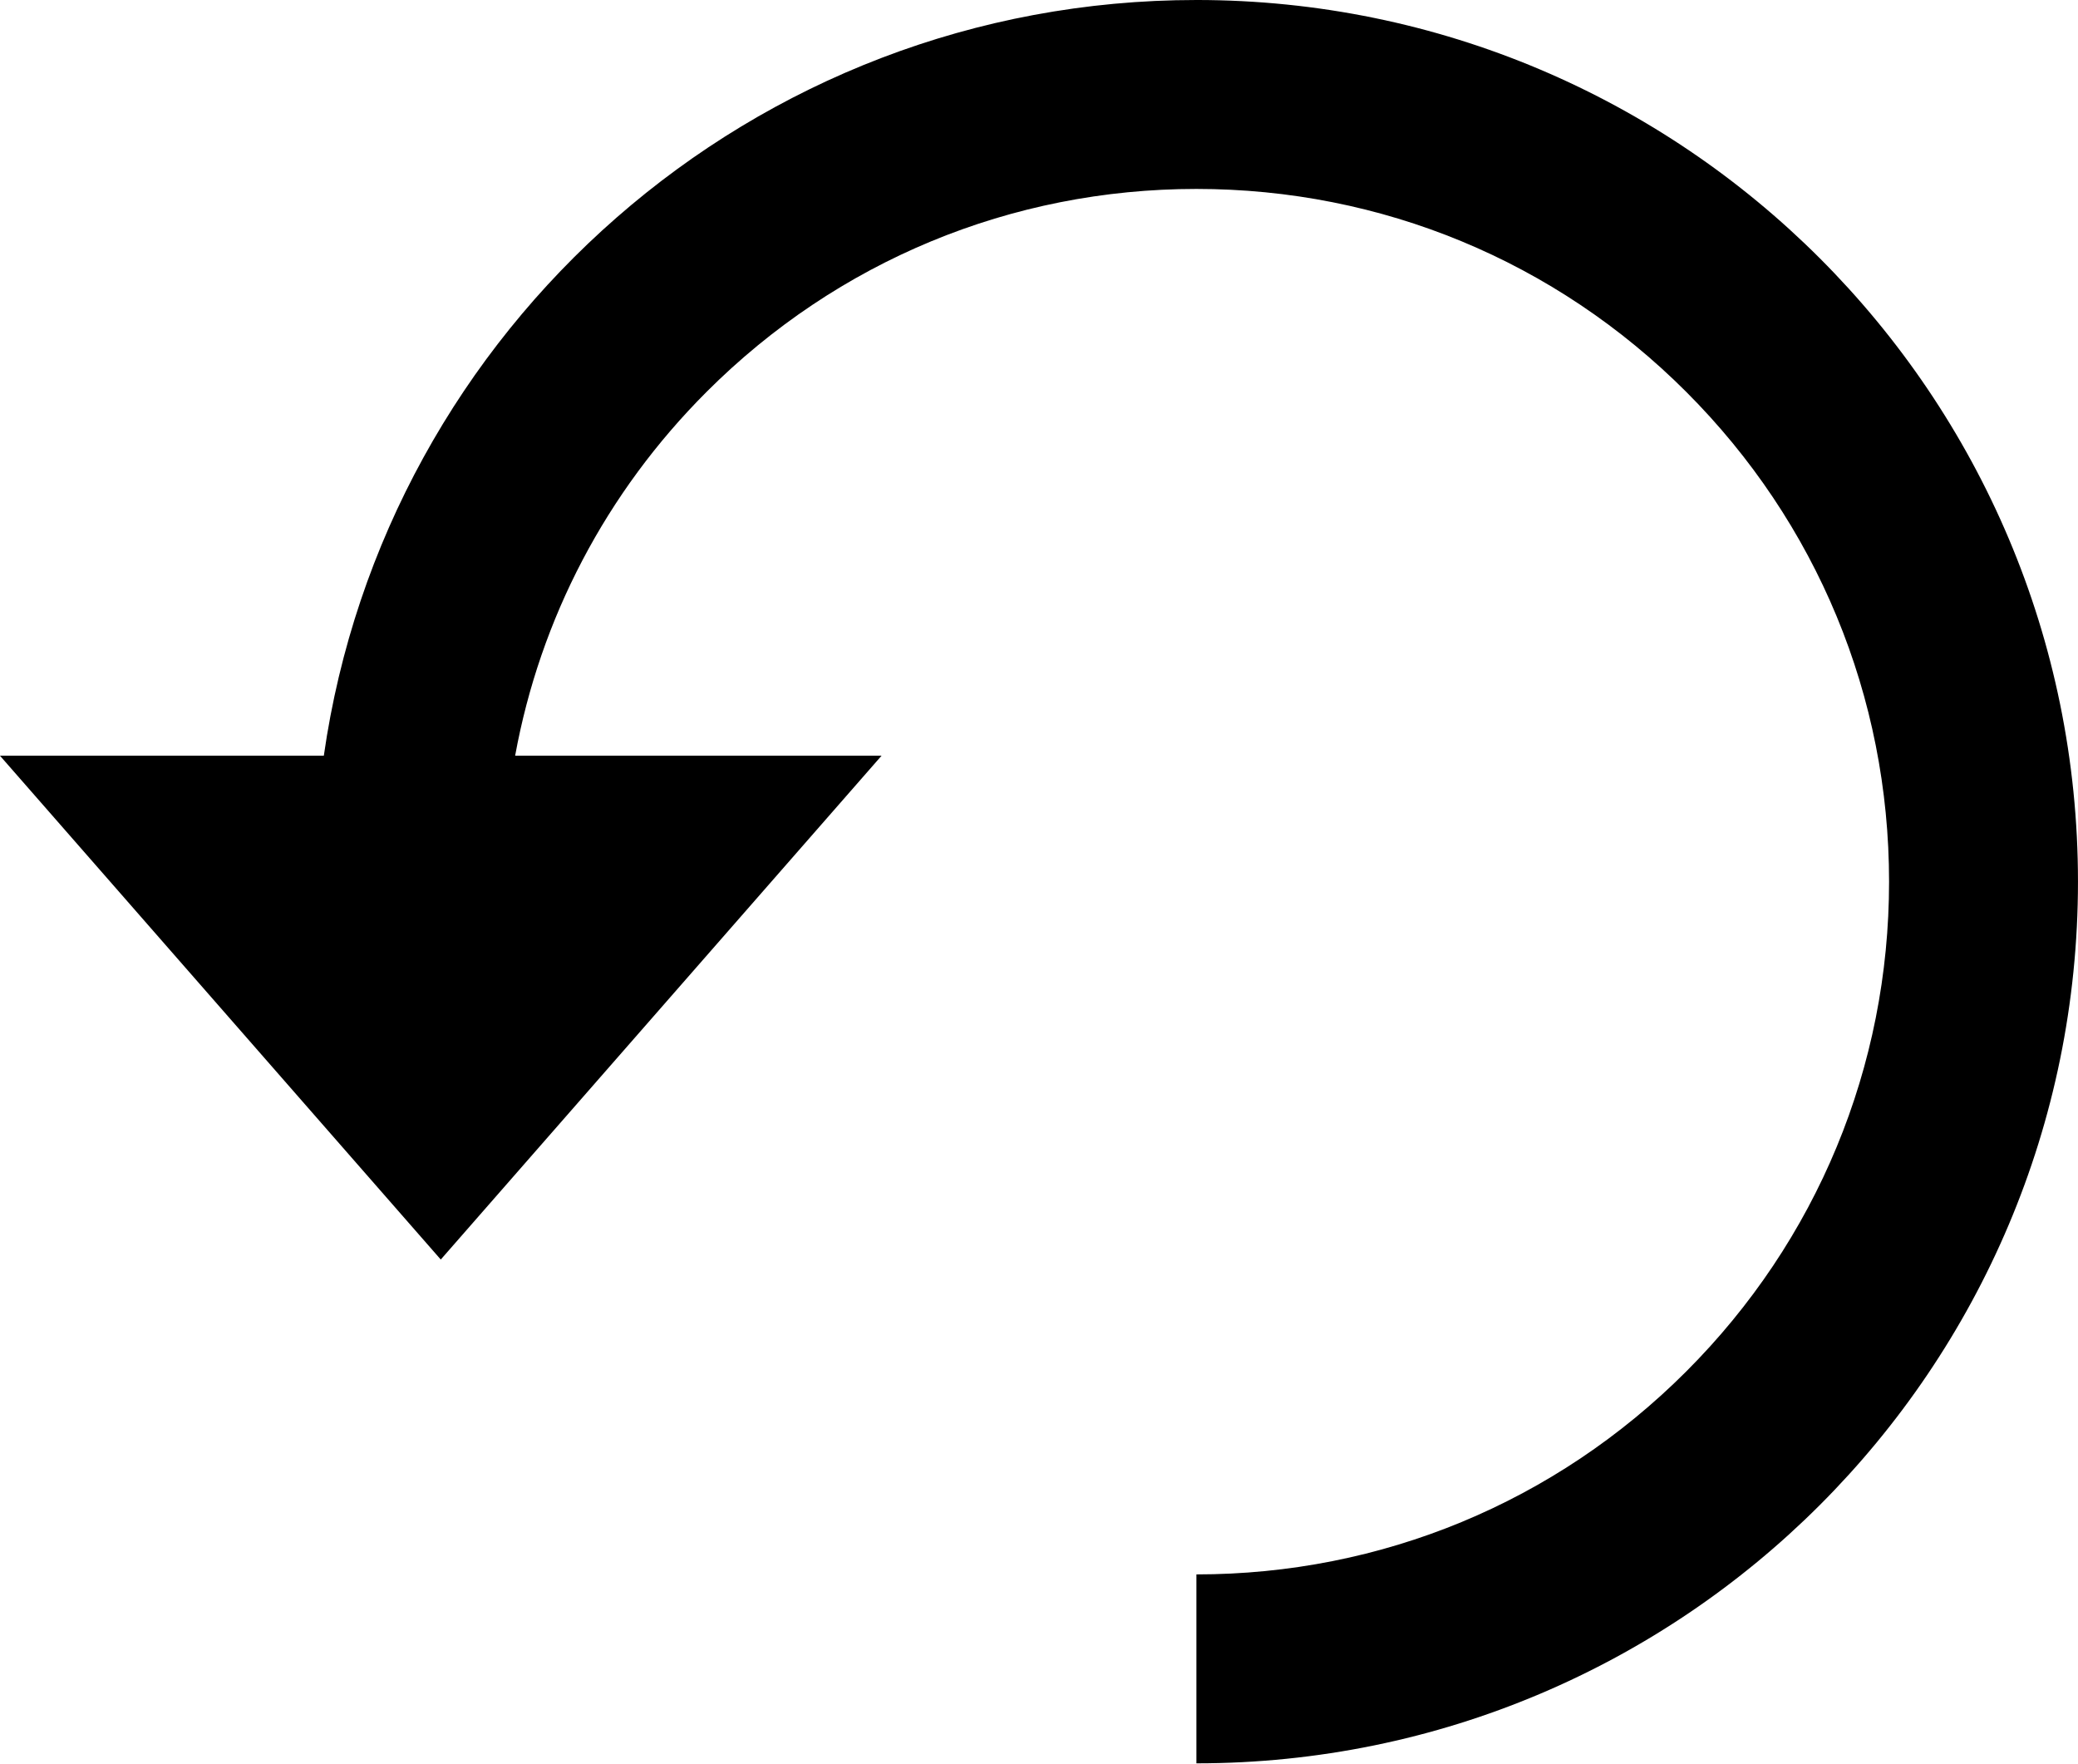
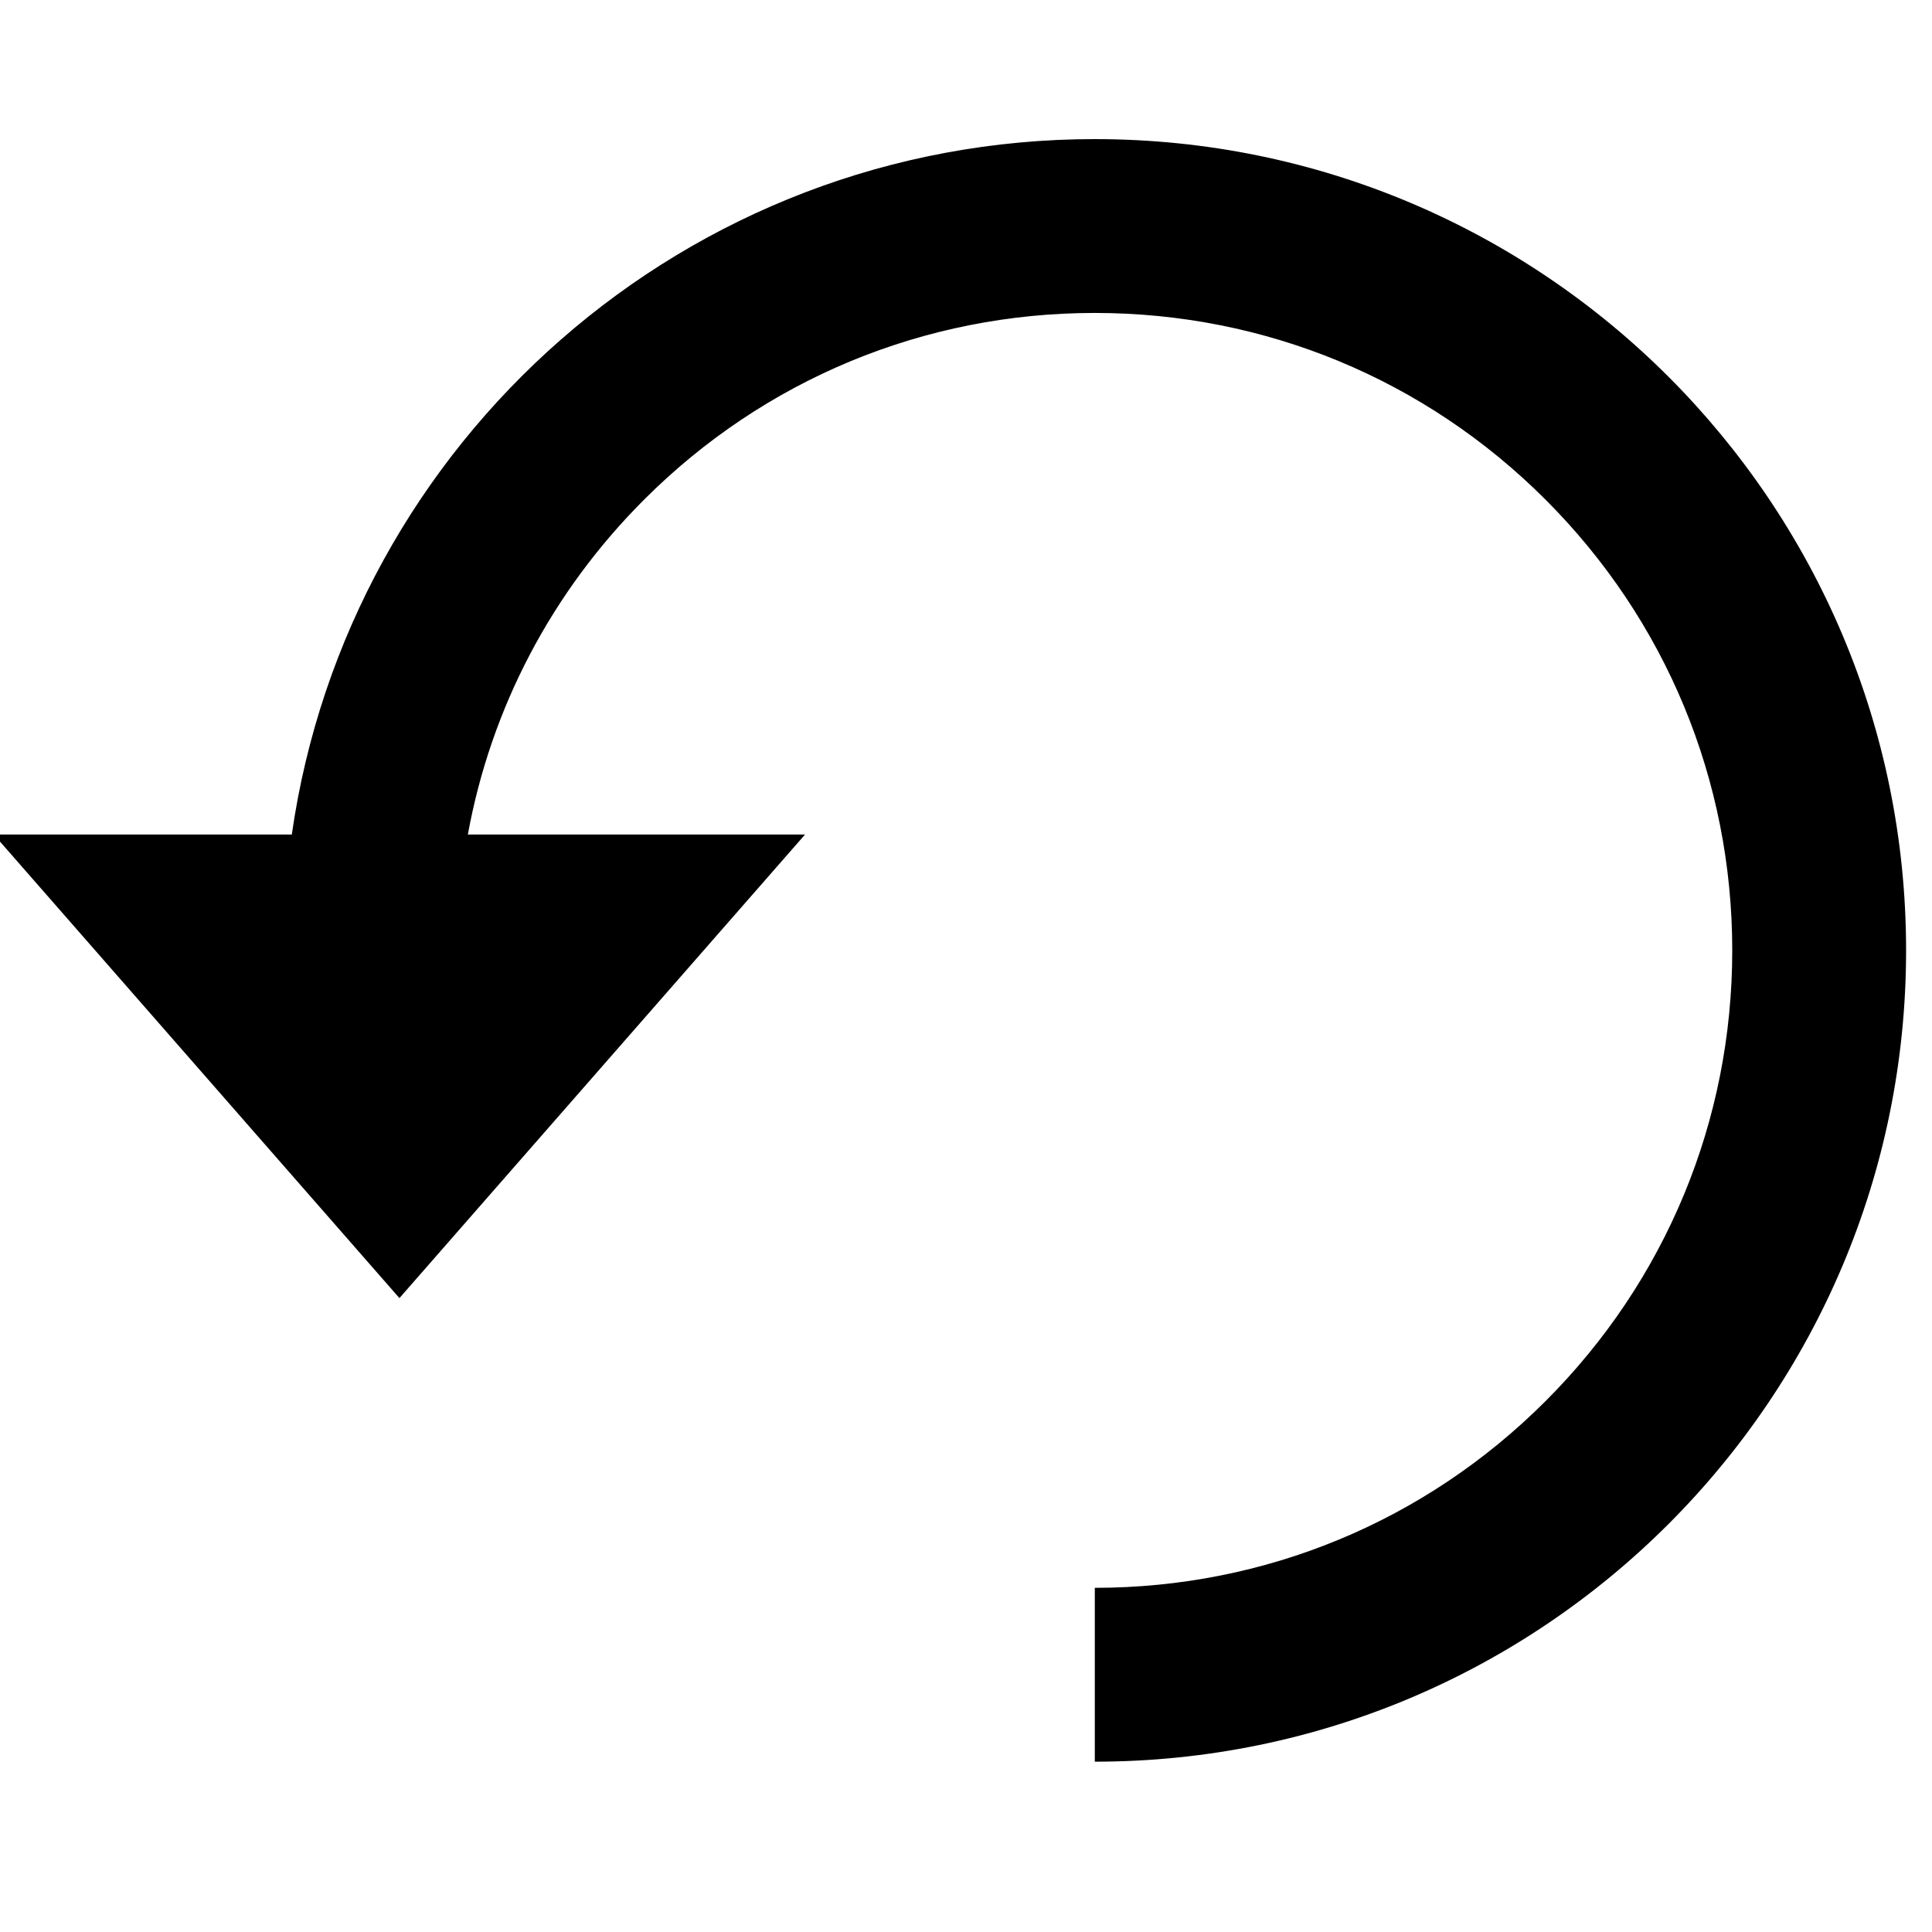
- <svg xmlns="http://www.w3.org/2000/svg" width="528" height="448" version="1.1" viewBox="0 0 528 448">
-   <path d="m304 0c-112.85 0-206.18 83.449-221.72 192h-82.285l112 128 112-128h-93.104c6.362-34.828 23.083-66.882 48.653-92.451 33.242-33.242 77.44-51.549 124.45-51.549 47.012 0 91.209 18.307 124.45 51.549s51.549 77.44 51.549 124.45c0 47.012-18.307 91.209-51.549 124.45s-77.439 51.549-124.45 51.549v48c123.71 0 224-100.29 224-224s-100.29-224-224-224z" />
+ <svg xmlns="http://www.w3.org/2000/svg" width="500" height="500" version="1.1" viewBox="0 0 500 500">
+   <path d="m283.35 35.998c-105.78 0-193.26 78.22-207.83 179.97h-77.129l104.98 119.98 104.98-119.98h-87.27c5.963-32.646 21.637-62.691 45.604-86.658 31.159-31.159 72.588-48.319 116.65-48.319 44.066 0 85.494 17.16 116.65 48.319 31.158 31.159 48.319 72.588 48.319 116.65 0 44.066-17.16 85.494-48.319 116.65-31.159 31.158-72.587 48.319-116.65 48.319v44.992c115.96 0 209.96-94.006 209.96-209.96 0-115.96-94.006-209.96-209.96-209.96z" stroke-width=".937" />
</svg>
